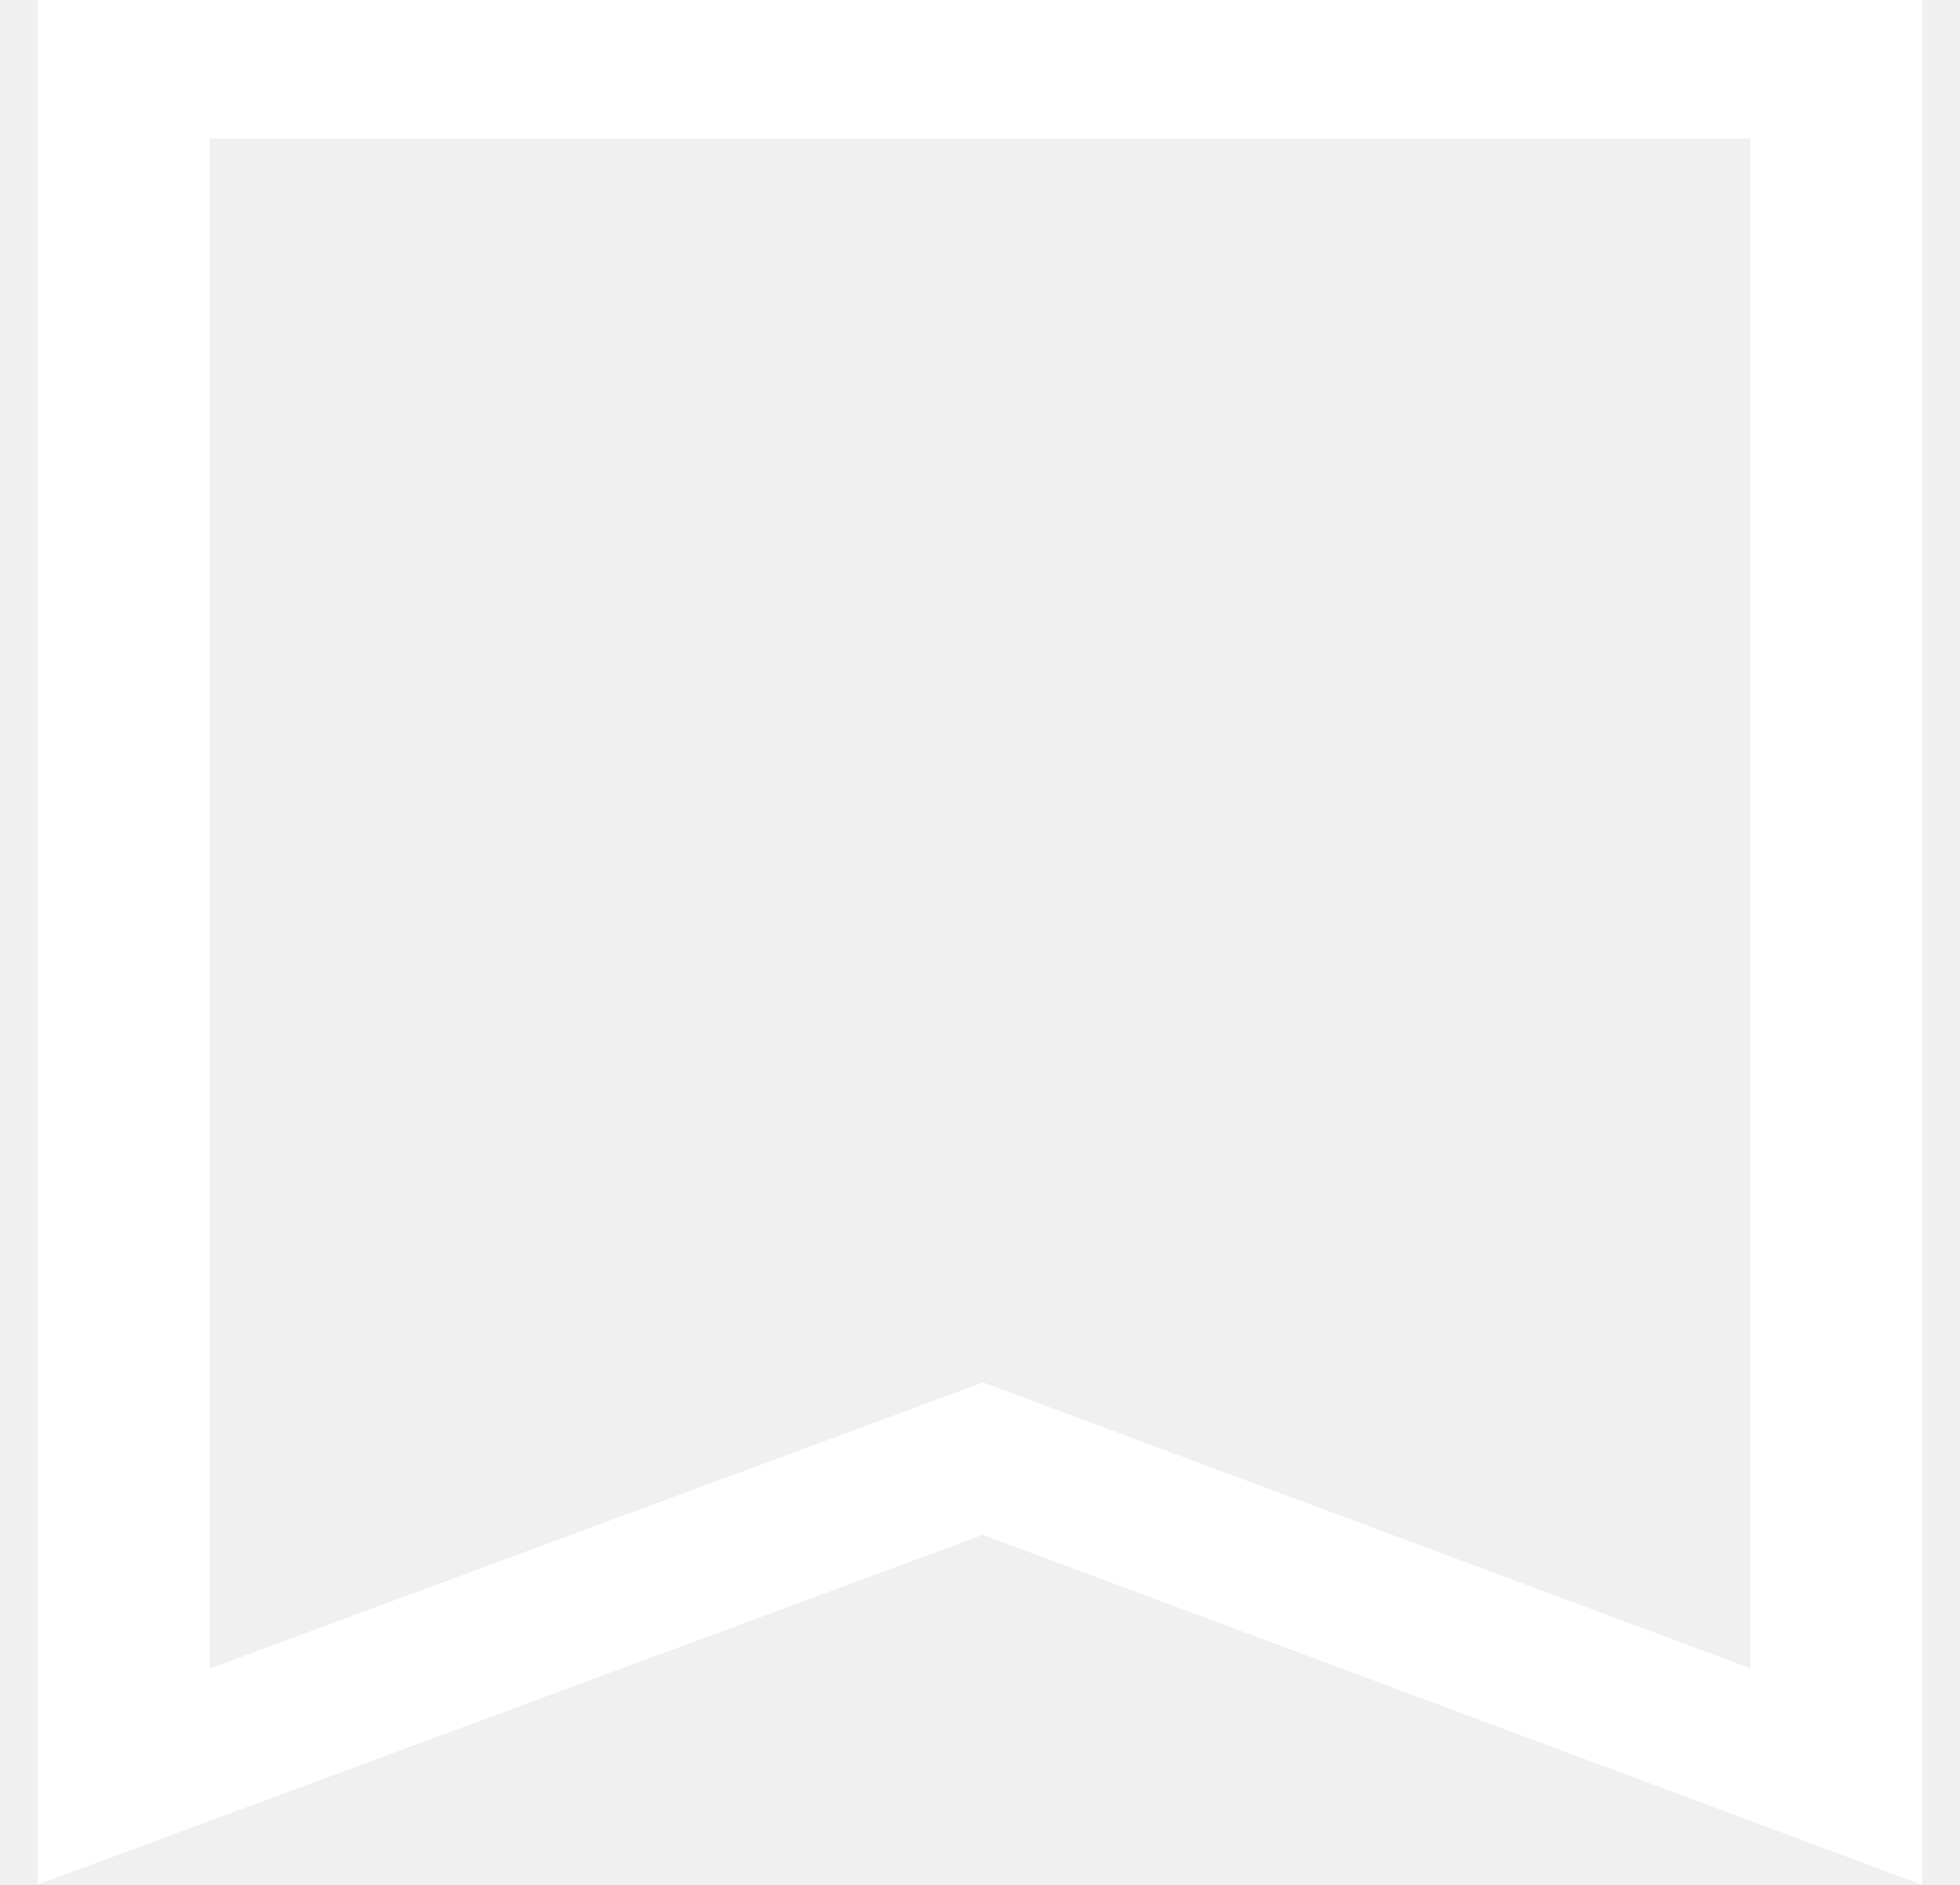
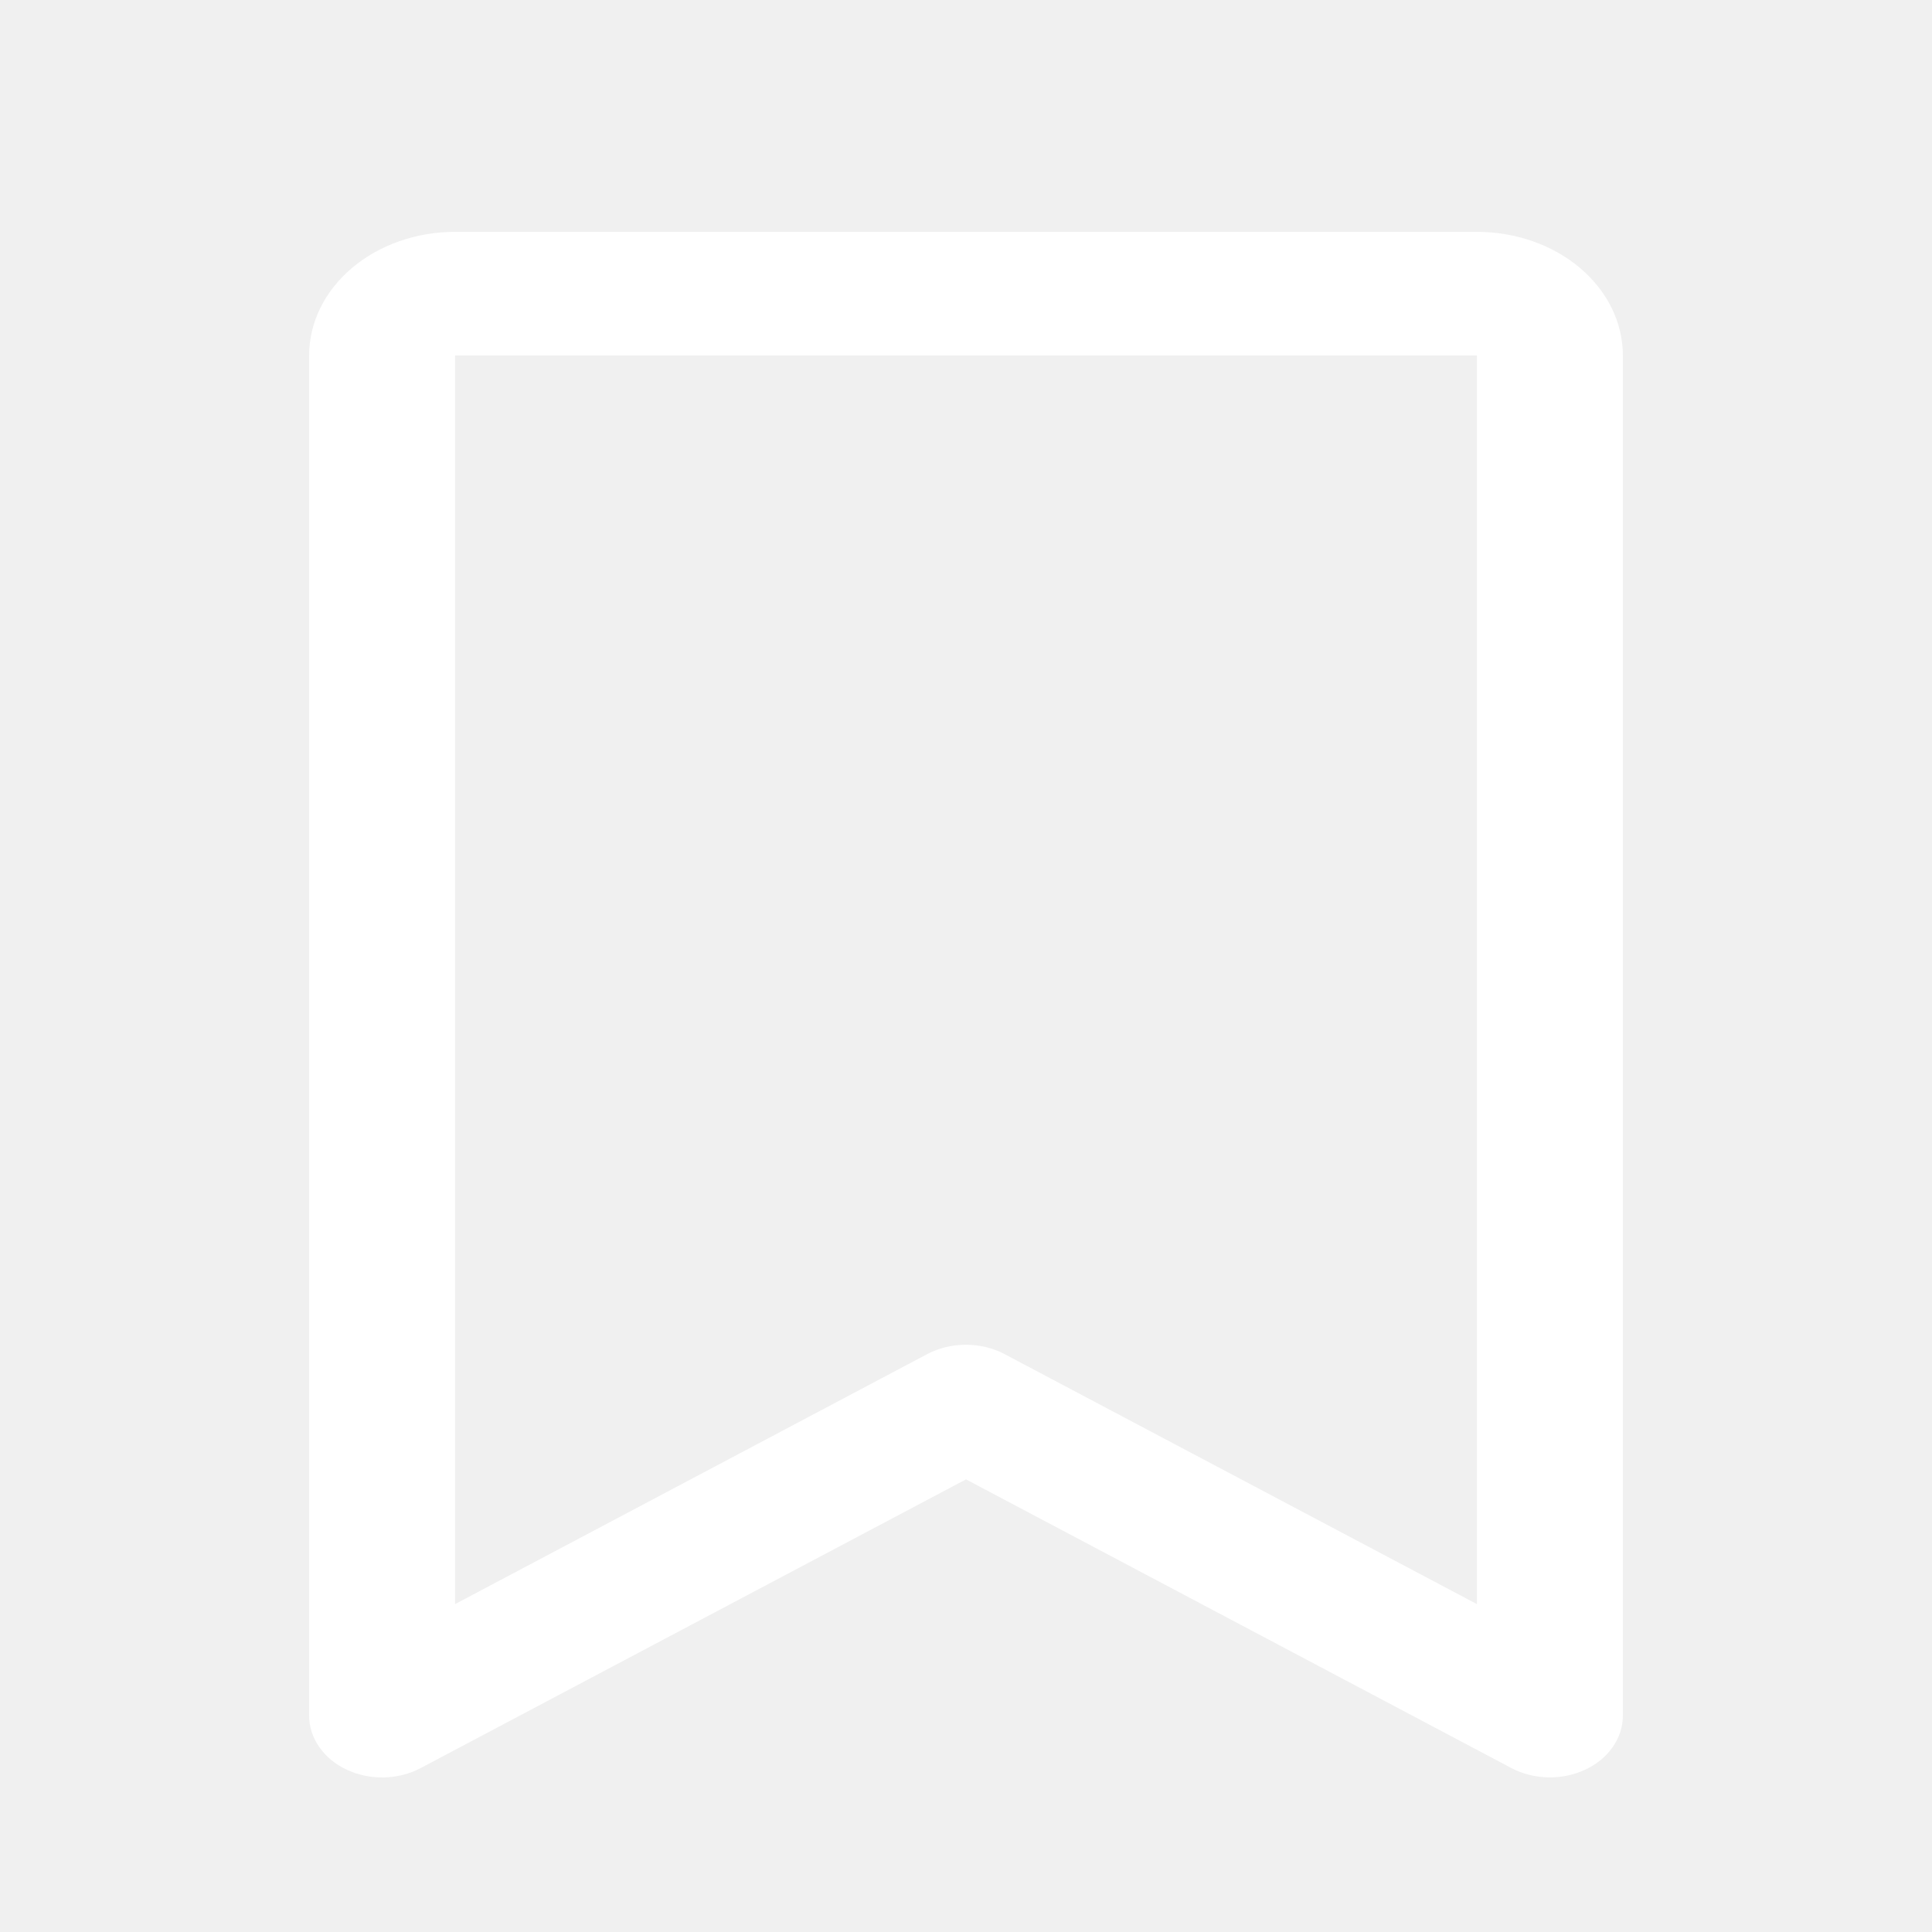
- <svg xmlns="http://www.w3.org/2000/svg" width="26" height="25" viewBox="0 0 26 25" fill="none">
-   <path fill-rule="evenodd" clip-rule="evenodd" d="M0.5 0H25.5V25L13.037 20.357L0.5 24.996V0ZM2.779 1.836V22.132L13.04 18.336L23.221 22.128V1.836H2.779Z" fill="white" />
+ <svg xmlns="http://www.w3.org/2000/svg" width="25" height="25" viewBox="0 0 25 25" fill="none">
+   <path d="M19.111 3H5.889C5.388 3 4.907 3.169 4.553 3.469C4.199 3.769 4 4.176 4 4.6V22.2C4 22.343 4.045 22.483 4.131 22.606C4.216 22.729 4.339 22.831 4.487 22.9C4.634 22.969 4.801 23.003 4.969 23C5.138 22.996 5.302 22.954 5.445 22.878L12.5 19.143L19.556 22.878C19.699 22.954 19.863 22.995 20.032 22.999C20.2 23.003 20.366 22.968 20.514 22.899C20.661 22.83 20.784 22.729 20.869 22.606C20.955 22.483 21 22.343 21 22.2V4.6C21 4.176 20.801 3.769 20.447 3.469C20.093 3.169 19.612 3 19.111 3ZM19.111 20.757L12.999 17.522C12.849 17.443 12.676 17.401 12.499 17.401C12.322 17.401 12.148 17.443 11.998 17.522L5.889 20.757V4.6H19.111V20.757Z" fill="white" />
</svg>
